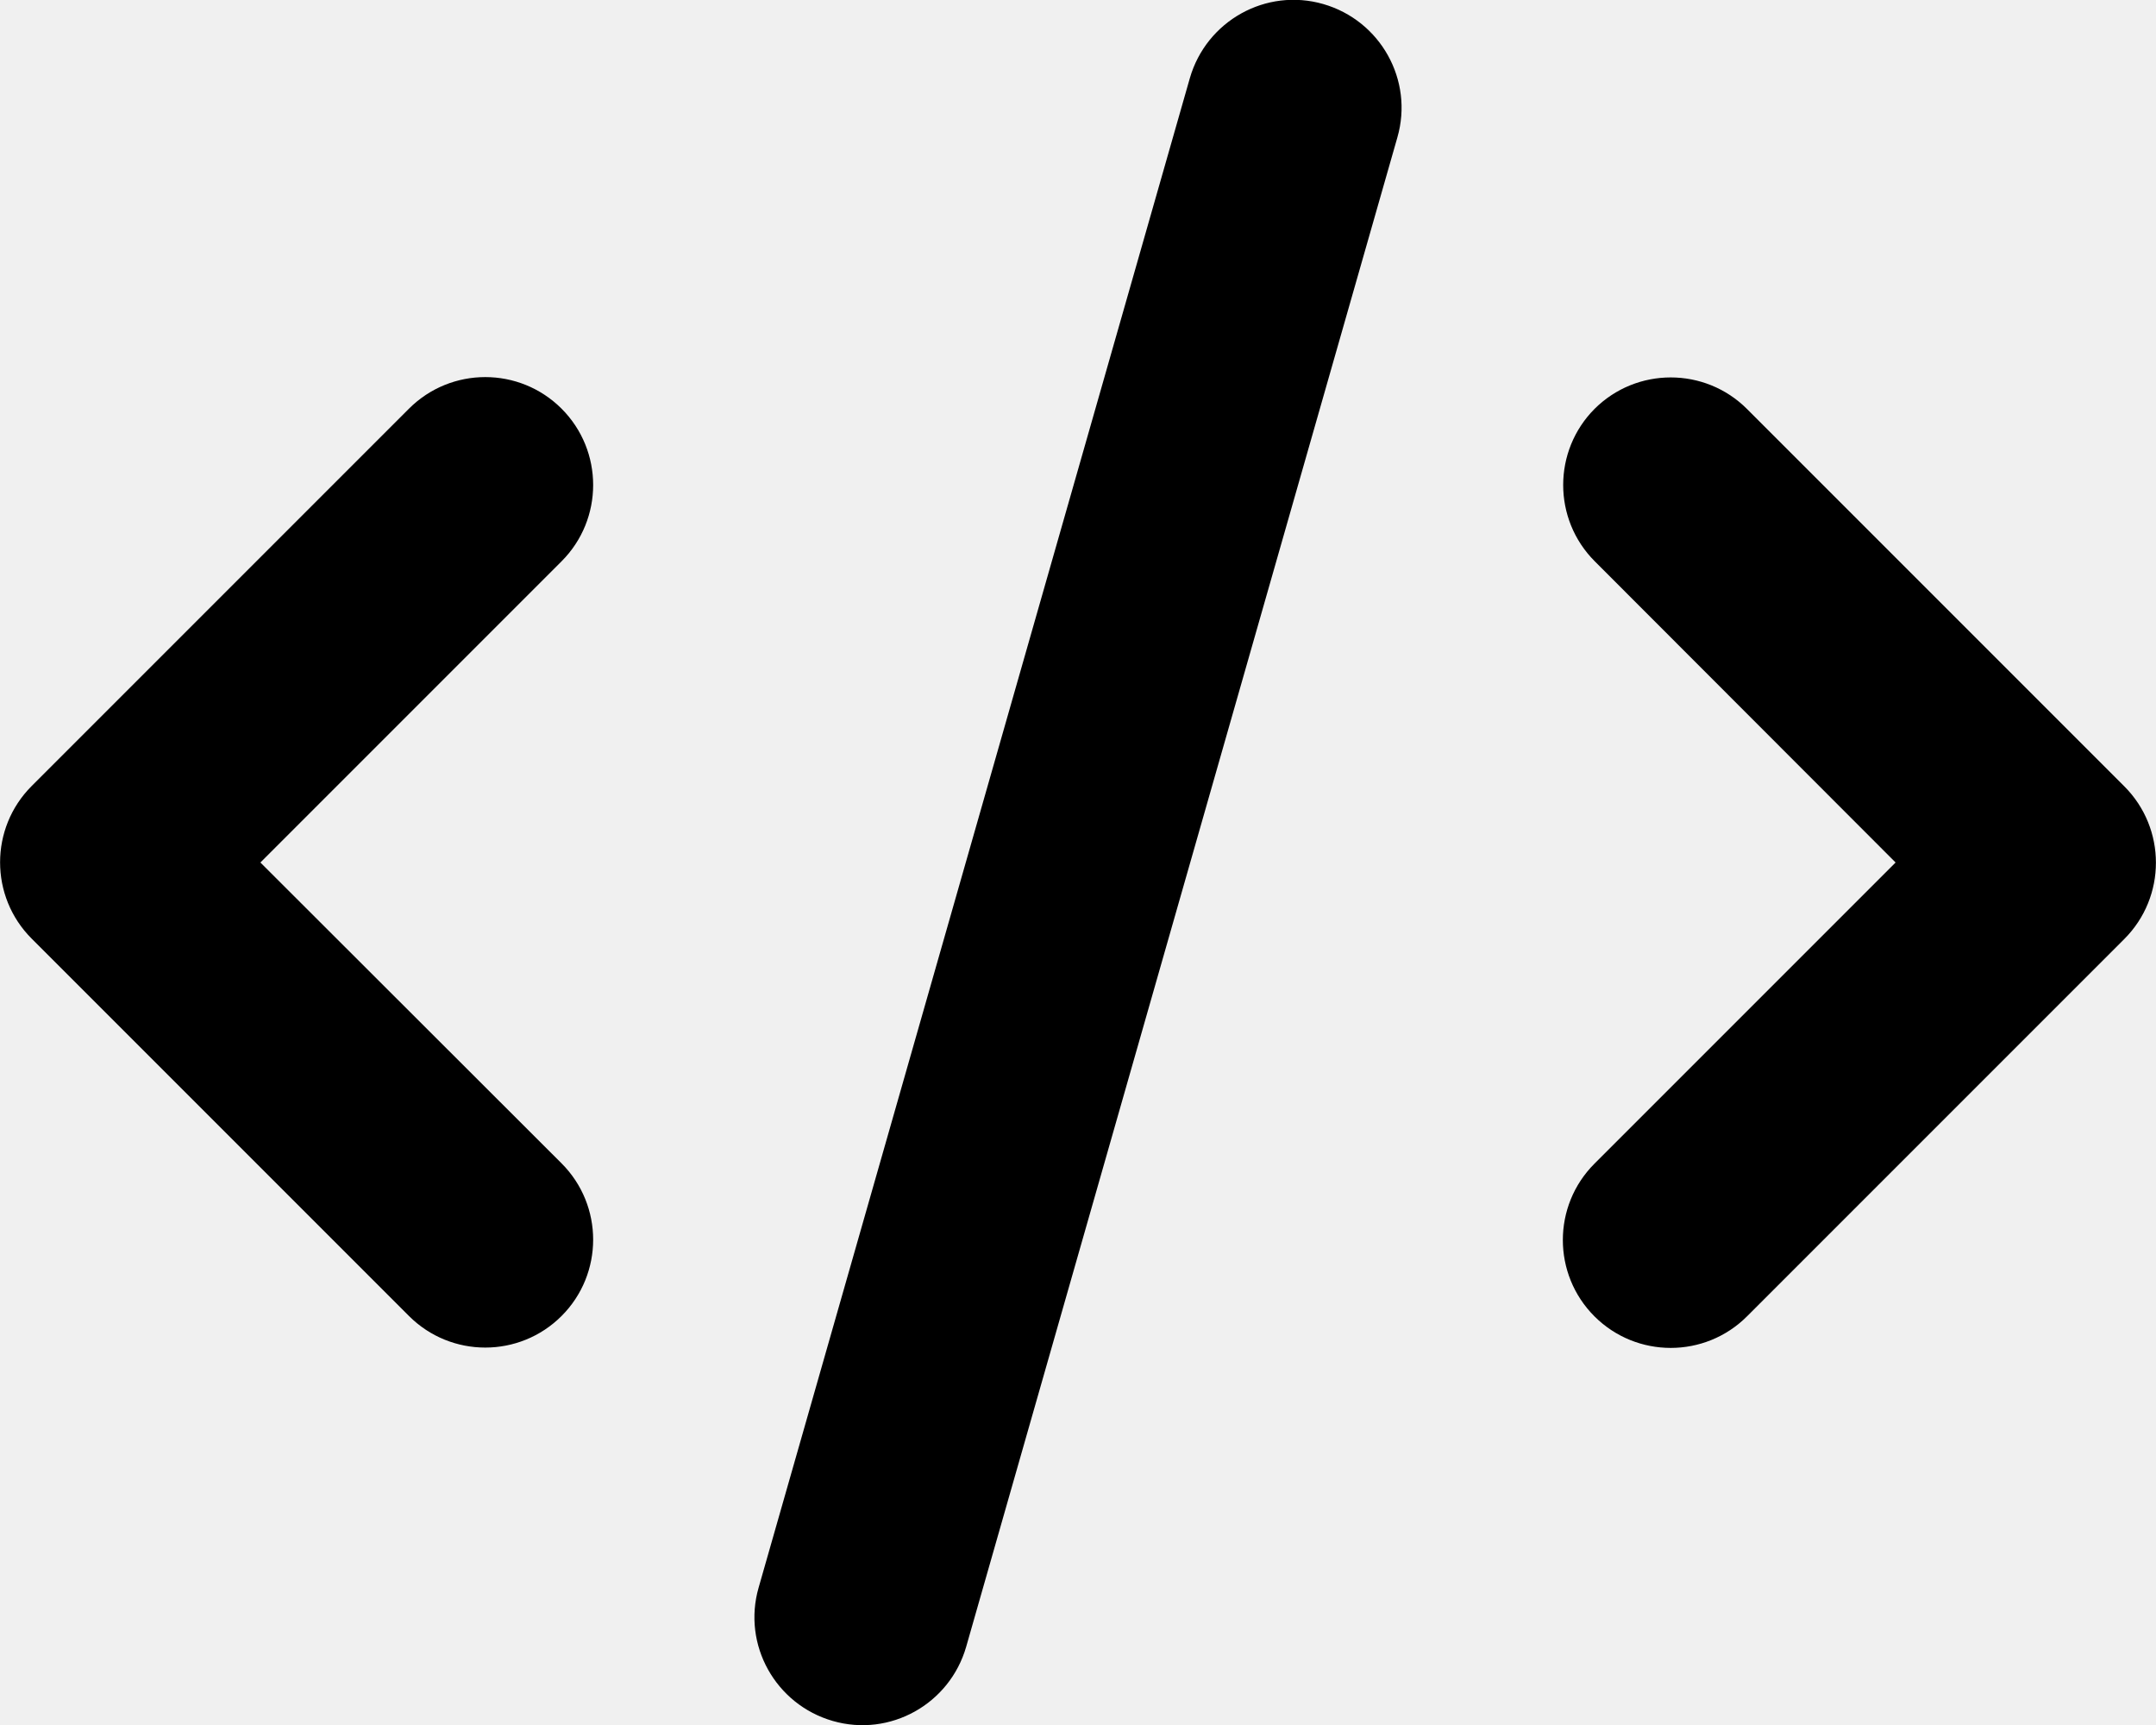
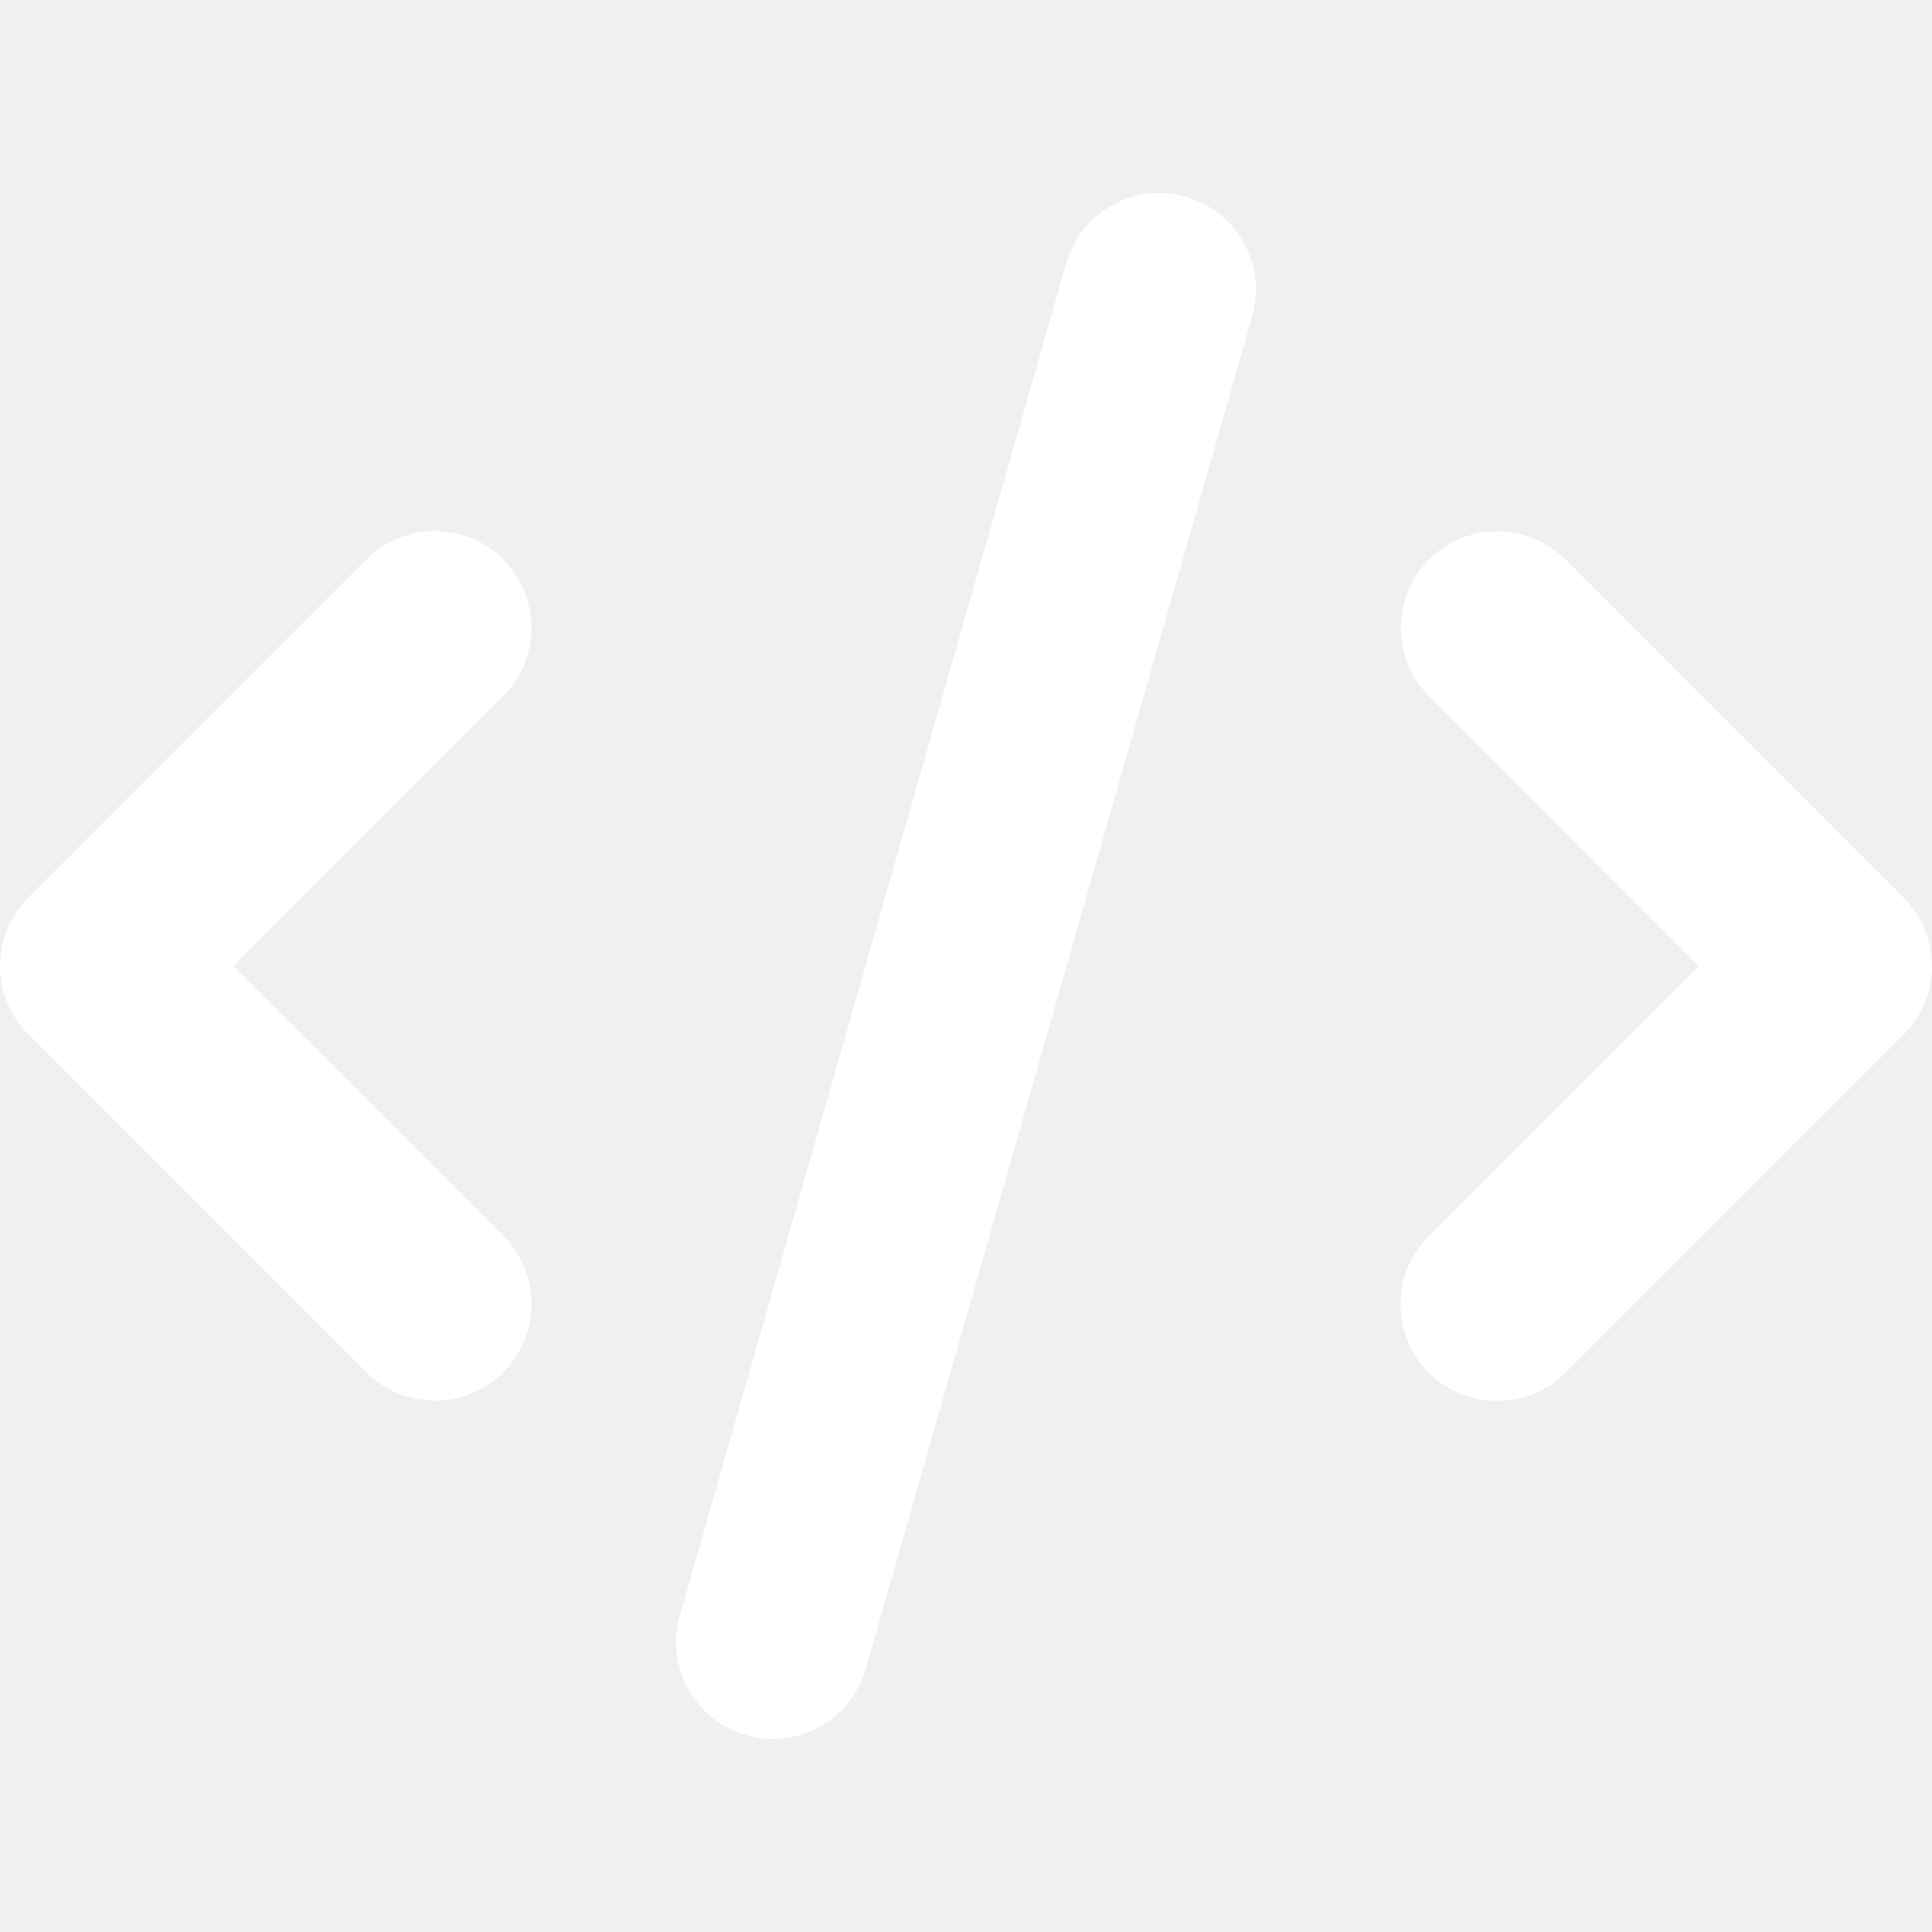
- <svg xmlns="http://www.w3.org/2000/svg" viewBox="0 0 640 512">
-   <path d="M392.8 1.2c-17-4.9-34.7 5-39.6 22l-128 448c-4.9 17 5 34.7 22 39.6s34.7-5 39.6-22l128-448c4.9-17-5-34.7-22-39.6zm80.6 120.1c-12.5 12.5-12.5 32.8 0 45.3L562.7 256l-89.4 89.4c-12.5 12.5-12.5 32.8 0 45.3s32.8 12.5 45.3 0l112-112c12.5-12.5 12.5-32.8 0-45.3l-112-112c-12.5-12.5-32.8-12.5-45.3 0zm-306.7 0c-12.5-12.5-32.8-12.5-45.3 0l-112 112c-12.5 12.5-12.5 32.8 0 45.3l112 112c12.5 12.5 32.8 12.5 45.3 0s12.5-32.8 0-45.3L77.3 256l89.4-89.4c12.5-12.5 12.5-32.8 0-45.3z" />
+ <svg xmlns="http://www.w3.org/2000/svg" width="288" height="288">
+   <svg width="288" height="288" viewBox="0 0 640 512">
+     <path fill="#fff" d="M392.8 1.2c-17-4.9-34.7 5-39.6 22l-128 448c-4.9 17 5 34.7 22 39.6s34.7-5 39.6-22l128-448c4.9-17-5-34.7-22-39.6zm80.6 120.1c-12.5 12.5-12.5 32.8 0 45.3L562.7 256l-89.4 89.4c-12.5 12.5-12.5 32.8 0 45.3s32.8 12.5 45.3 0l112-112c12.5-12.5 12.5-32.8 0-45.3l-112-112c-12.5-12.5-32.8-12.5-45.3 0zm-306.7 0c-12.5-12.5-32.8-12.5-45.3 0l-112 112c-12.5 12.5-12.5 32.8 0 45.3l112 112c12.5 12.5 32.8 12.5 45.3 0s12.5-32.8 0-45.3L77.3 256l89.4-89.4c12.5-12.5 12.5-32.8 0-45.3z" class="color000 svgShape" />
+   </svg>
</svg>
